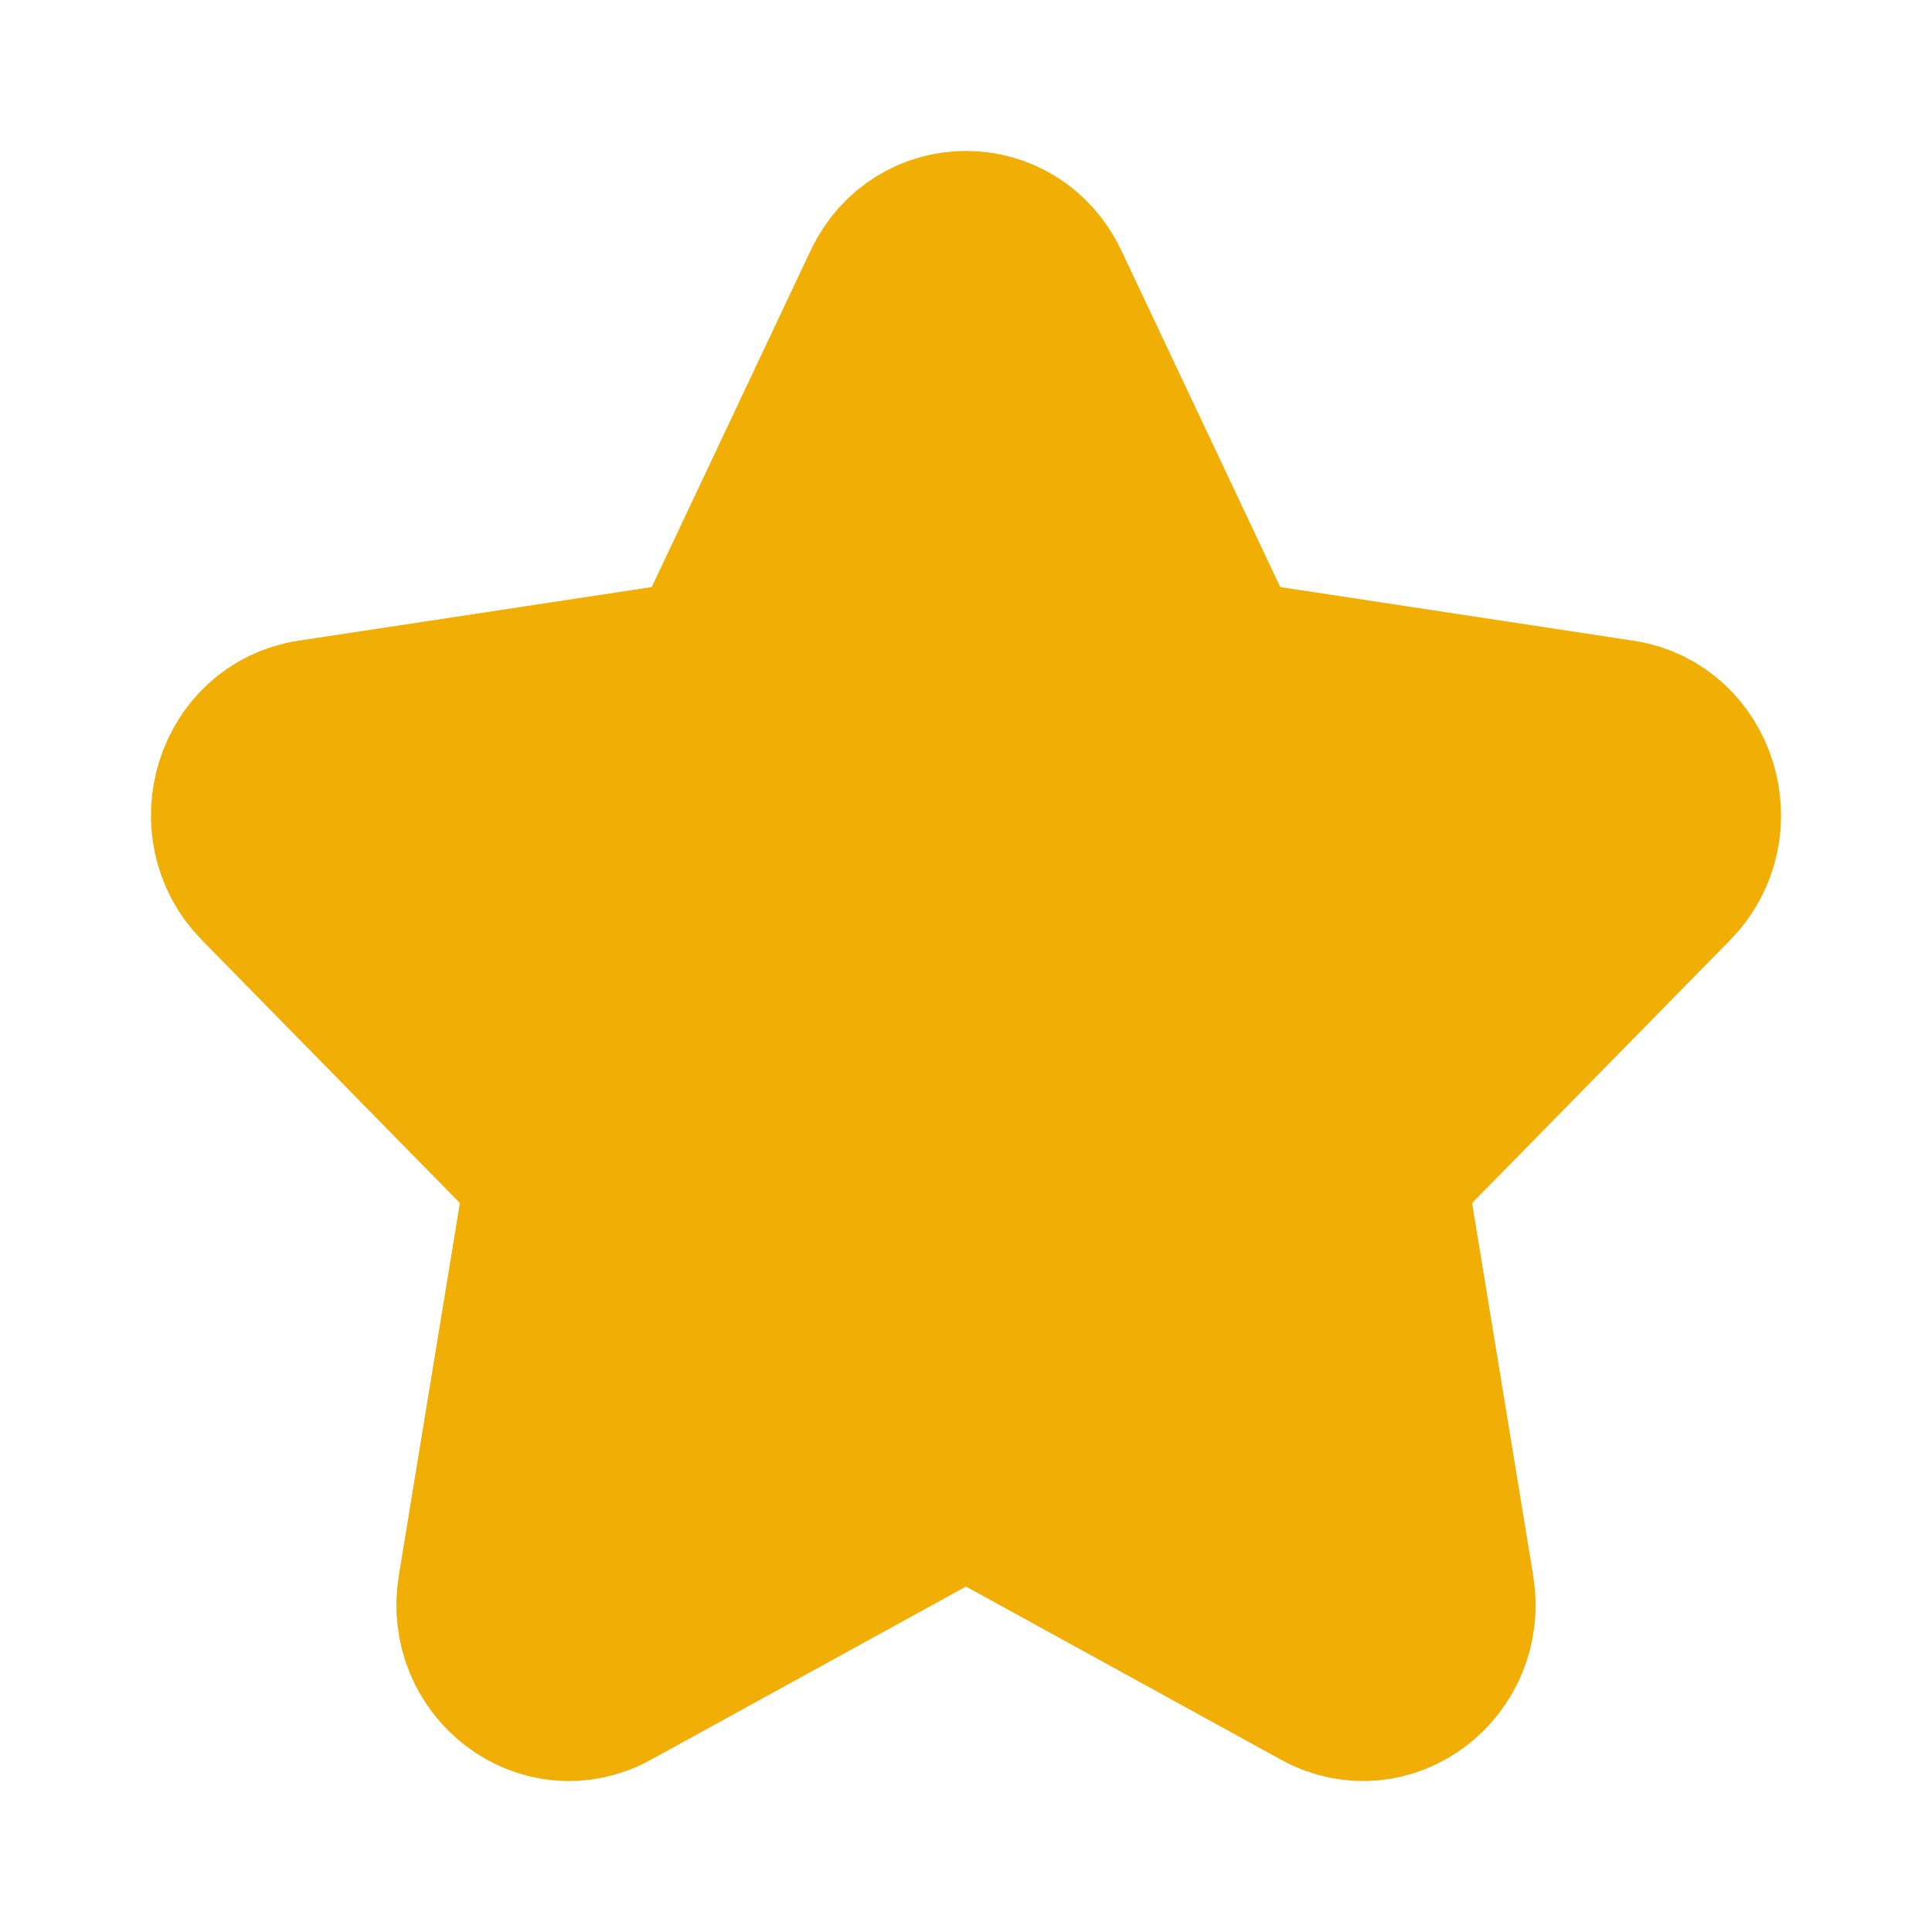
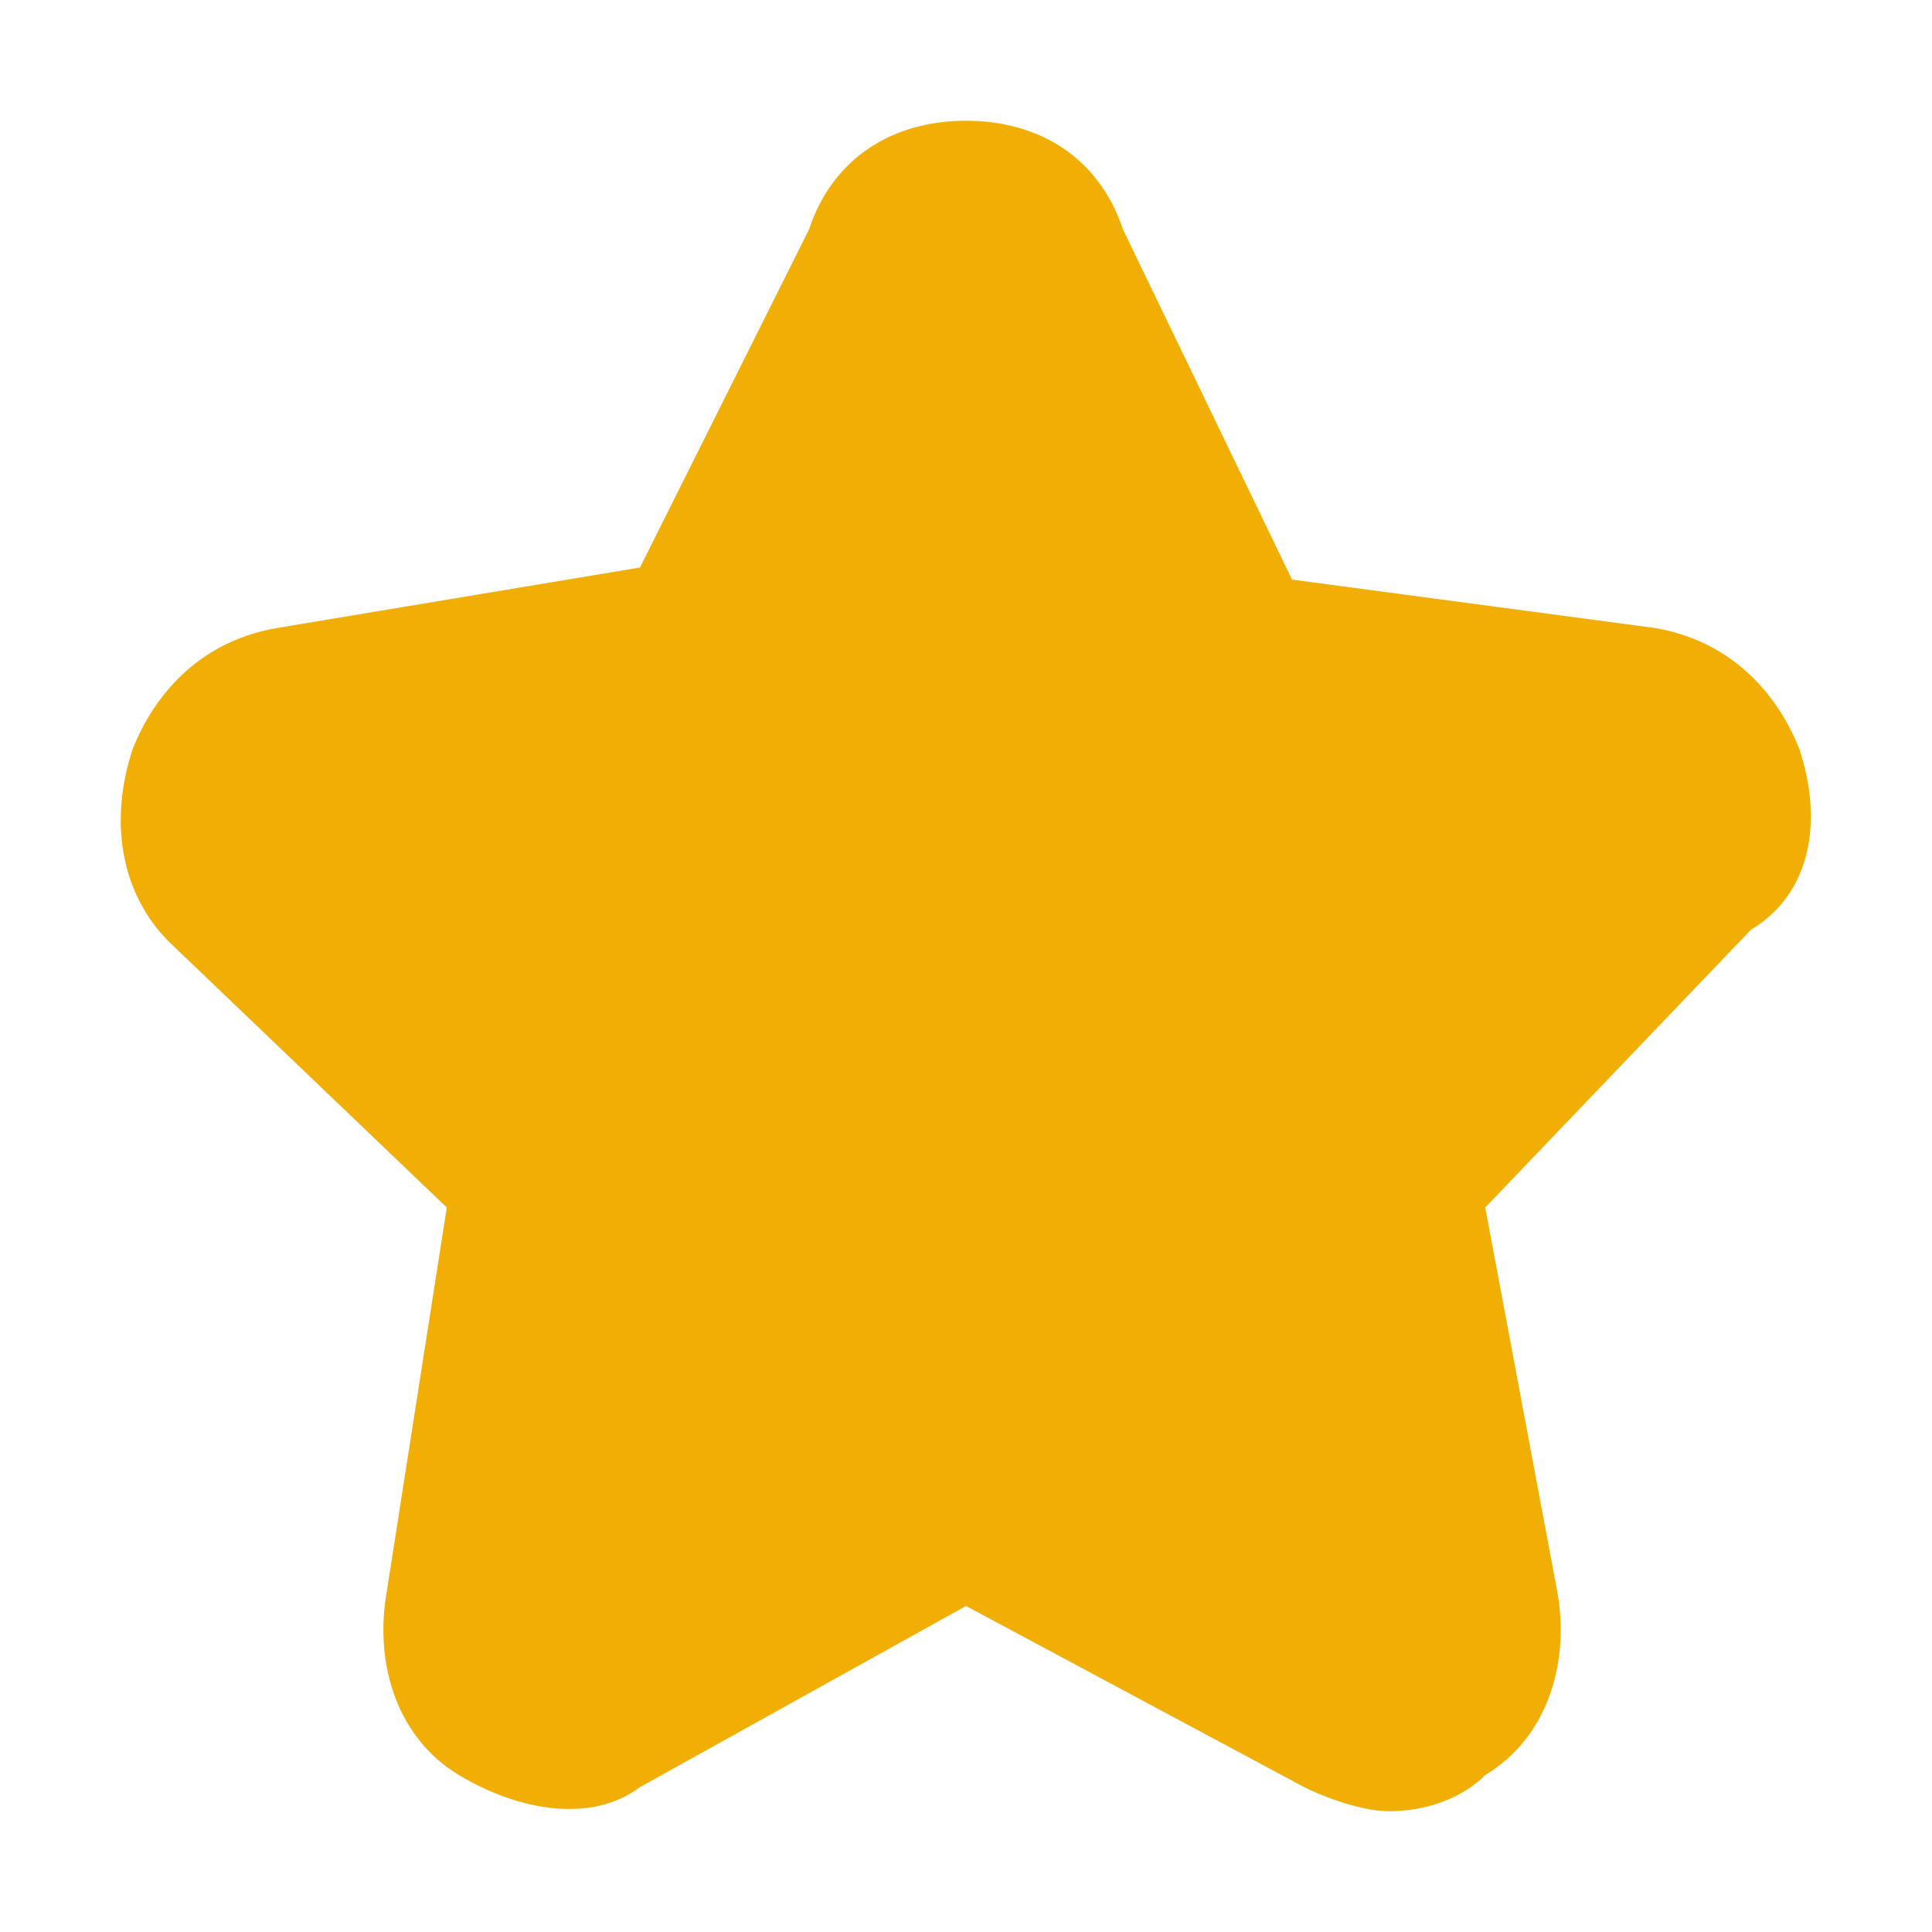
- <svg xmlns="http://www.w3.org/2000/svg" width="16" height="16" viewBox="0 0 16 16" fill="none">
-   <path d="M7.391 2.396C7.64 1.868 8.36 1.868 8.609 2.396L9.937 5.209C10.036 5.418 10.227 5.564 10.448 5.597L13.418 6.048C13.975 6.133 14.197 6.848 13.794 7.259L11.645 9.449C11.485 9.612 11.412 9.846 11.45 10.077L11.957 13.169C12.052 13.748 11.47 14.191 10.972 13.917L8.316 12.457C8.118 12.348 7.882 12.348 7.684 12.457L5.028 13.917C4.53 14.191 3.948 13.748 4.043 13.169L4.55 10.077C4.588 9.846 4.515 9.612 4.355 9.449L2.206 7.259C1.803 6.848 2.025 6.133 2.582 6.048L5.552 5.597C5.773 5.564 5.964 5.418 6.063 5.209L7.391 2.396Z" fill="#F1AE04" stroke="#F1AE04" stroke-width="1.5" stroke-linecap="round" stroke-linejoin="round" />
+ <svg xmlns="http://www.w3.org/2000/svg" version="1.1" id="Layer_1" x="0px" y="0px" viewBox="0 0 16 16" style="enable-background:new 0 0 16 16;" xml:space="preserve">
+   <style type="text/css">
+ 	.st0{fill:#F1AE04;}
+ </style>
+   <path class="st0" d="M14.9,6.2c-0.2-0.5-0.6-0.9-1.2-1l-3-0.4L9.3,1.9C9.1,1.3,8.6,1,8,1S6.9,1.3,6.7,1.9L5.3,4.7L2.3,5.2  c-0.6,0.1-1,0.5-1.2,1C0.9,6.8,1,7.4,1.4,7.8L3.7,10l-0.5,3.2c-0.1,0.6,0.1,1.2,0.6,1.5c0.5,0.3,1.1,0.4,1.5,0.1L8,13.3l2.8,1.5  c0.2,0.1,0.5,0.2,0.7,0.2c0.3,0,0.6-0.1,0.8-0.3c0.5-0.3,0.7-0.9,0.6-1.5L12.3,10l2.2-2.3C15,7.4,15.1,6.8,14.9,6.2z M7.4,2.2  L7.4,2.2L7.4,2.2L7.4,2.2z" />
</svg>
